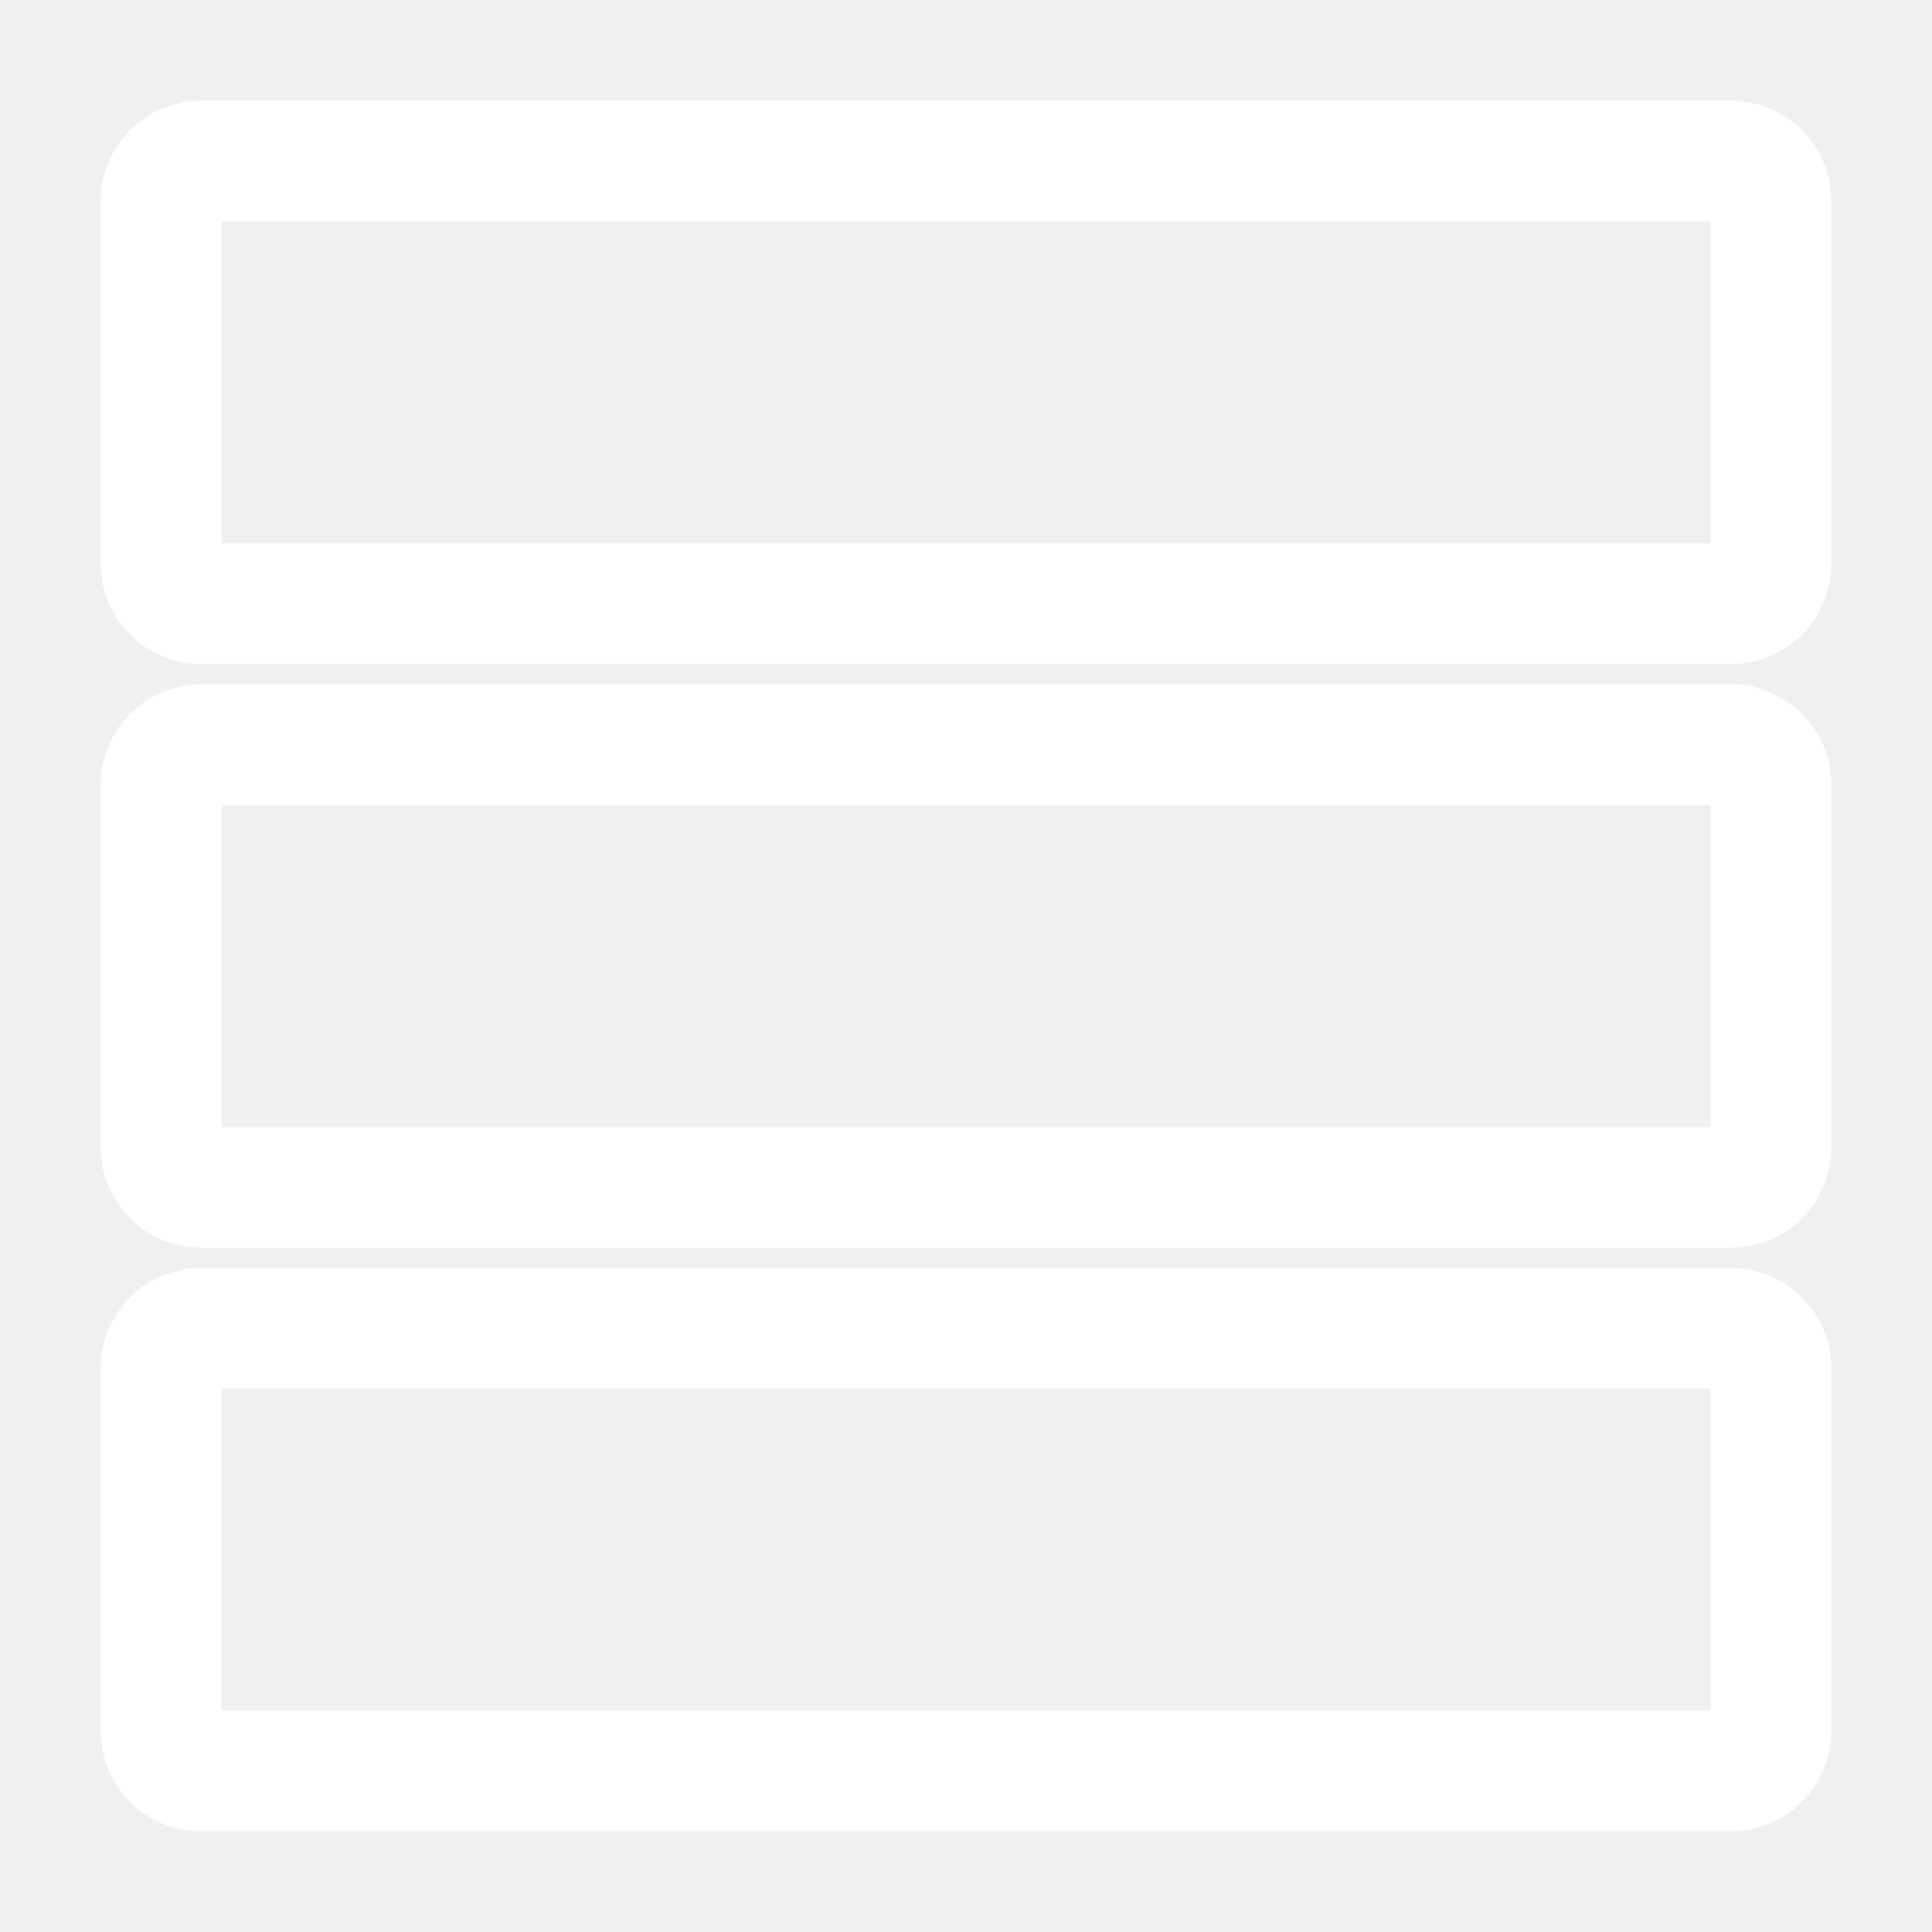
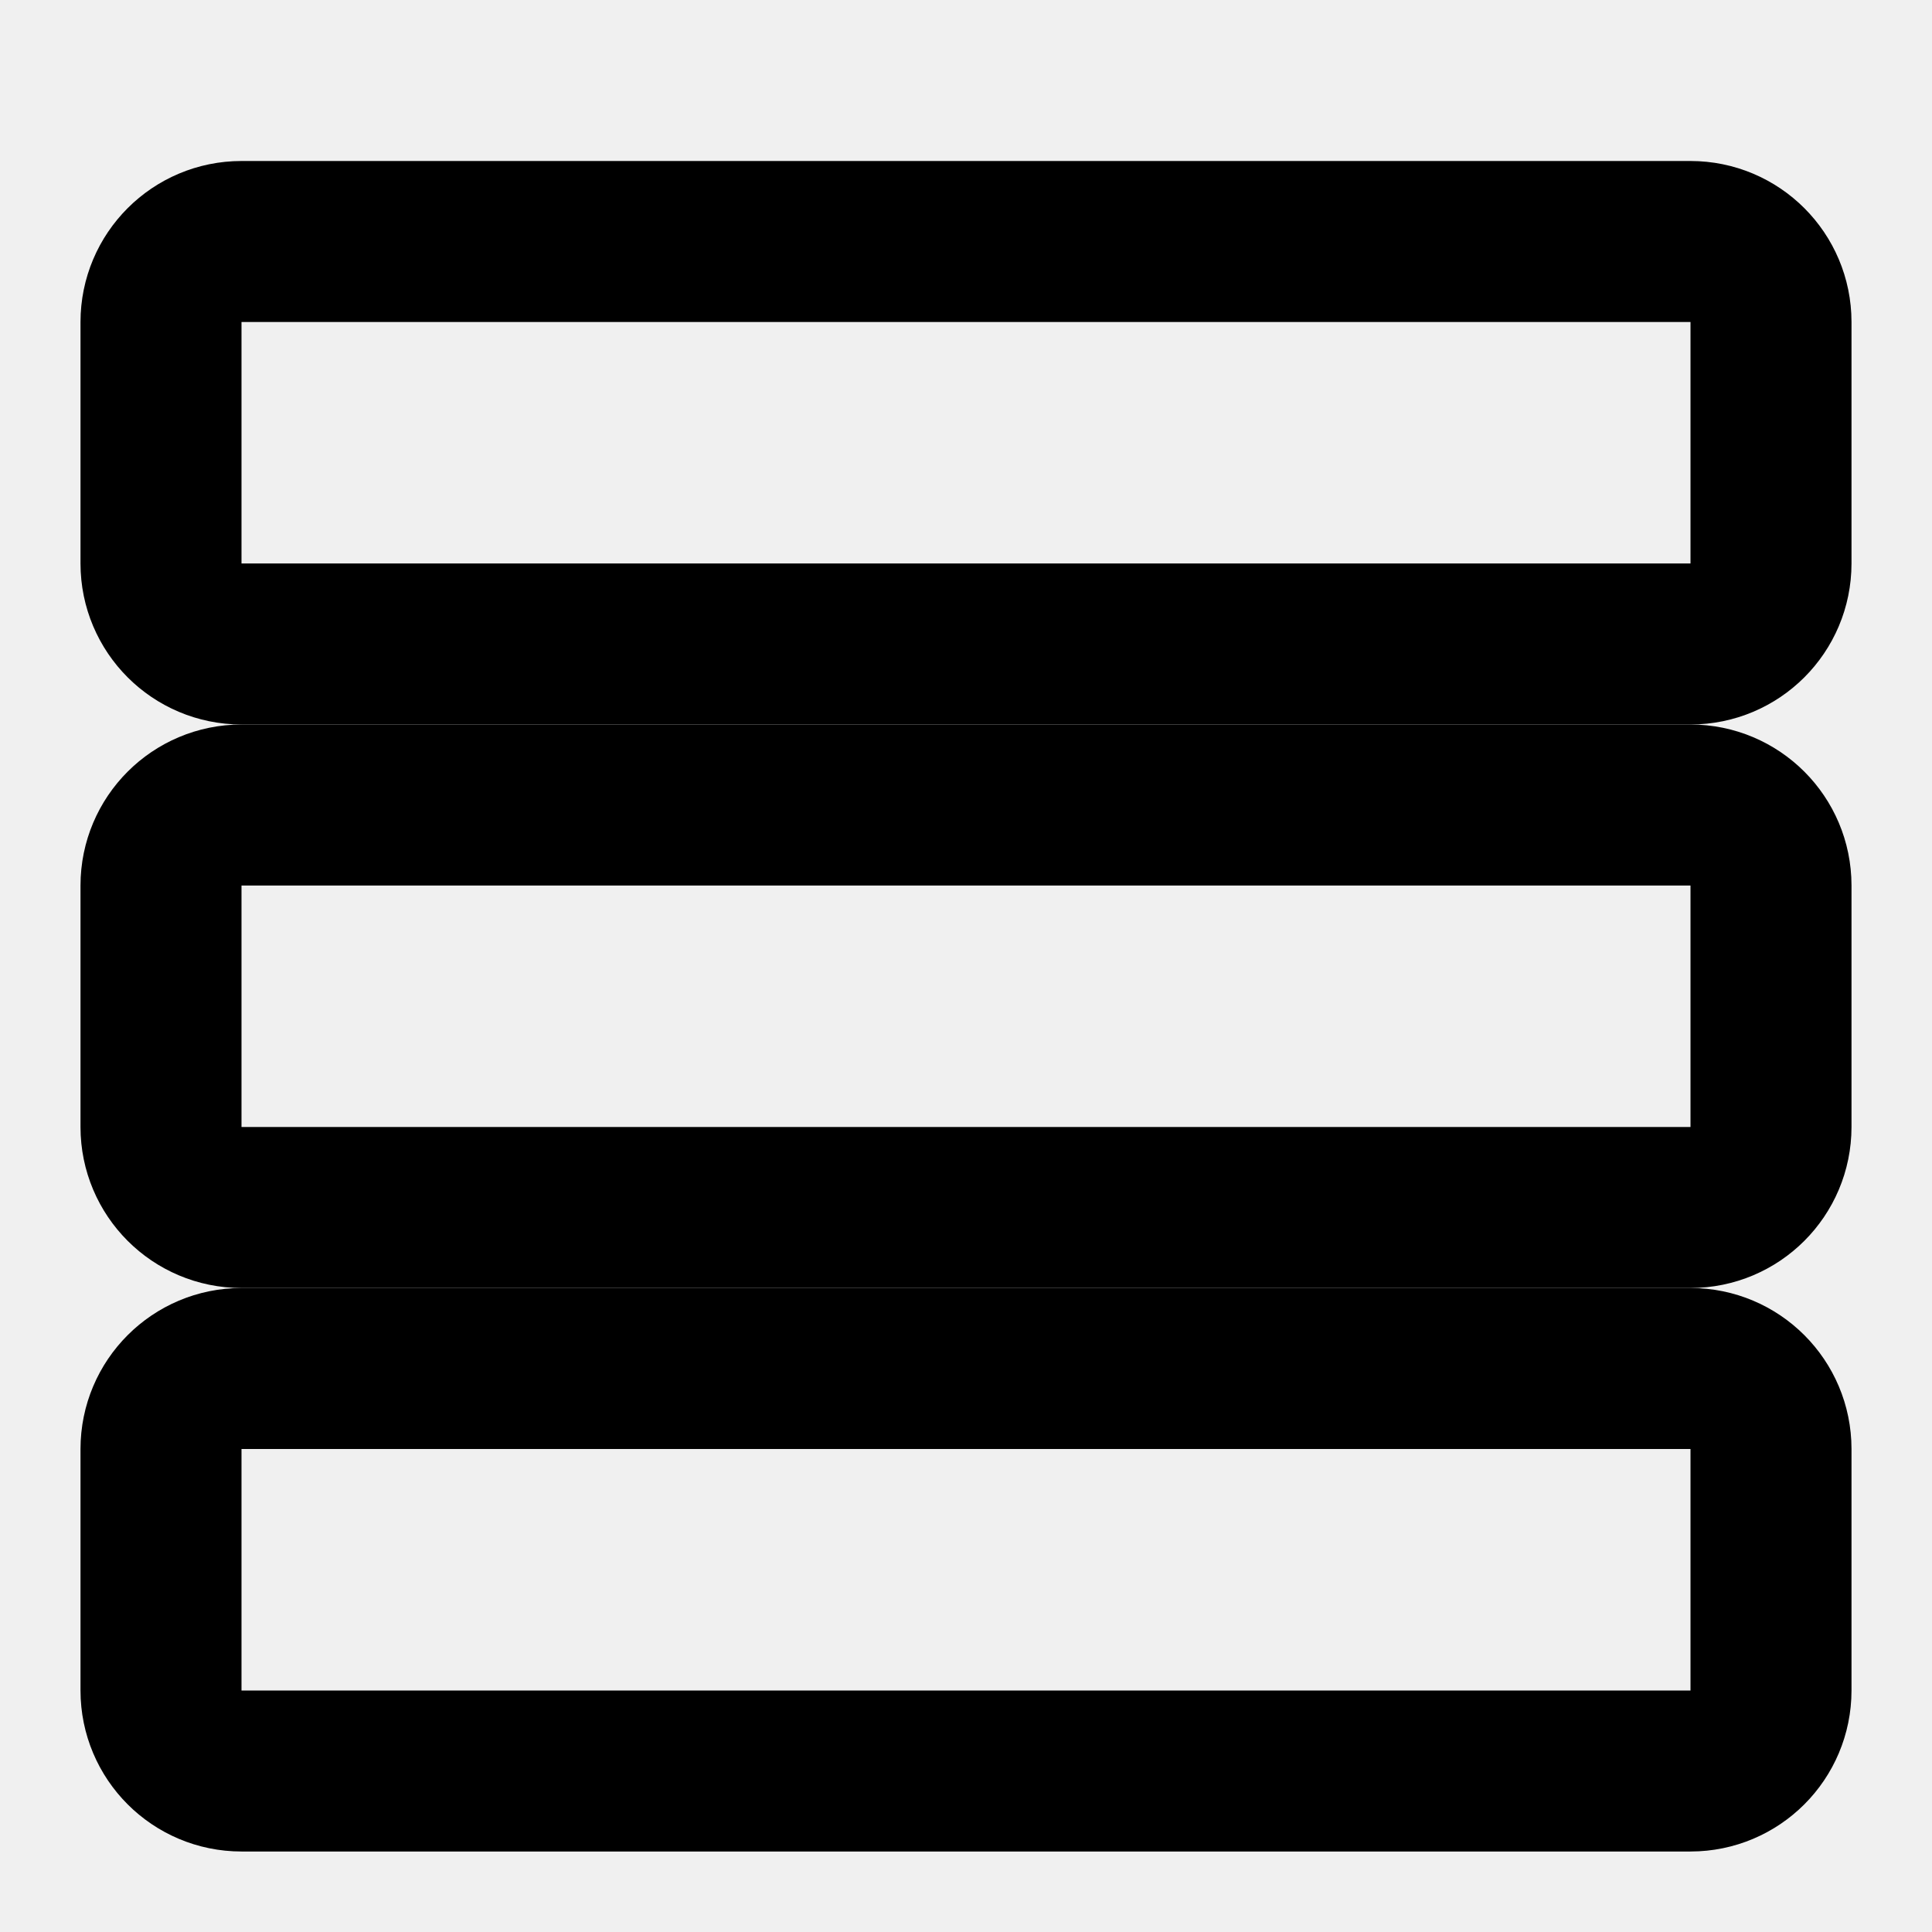
- <svg xmlns="http://www.w3.org/2000/svg" width="800px" height="800px" viewBox="0 0 24 24" fill="none">
-   <rect x="2" y="2" width="20" height="5.5" rx="0.5" stroke="#ffffff" stroke-width="1.5" stroke-linejoin="round" />
-   <rect x="2" y="9.25" width="20" height="5.5" rx="0.5" stroke="#ffffff" stroke-width="1.5" stroke-linejoin="round" />
-   <rect x="2" y="16.5" width="20" height="5.5" rx="0.5" stroke="#ffffff" stroke-width="1.5" stroke-linejoin="round" />
+ <svg xmlns="http://www.w3.org/2000/svg" viewBox="0 0 24 24" fill="none" stroke="currentColor" stroke-width="2" stroke-linecap="round" stroke-linejoin="round">
+   <rect x="2" y="3" width="20" height="5" rx="1" />
+   <rect x="2" y="10" width="20" height="5" rx="1" />
+   <rect x="2" y="17" width="20" height="5" rx="1" />
</svg>
